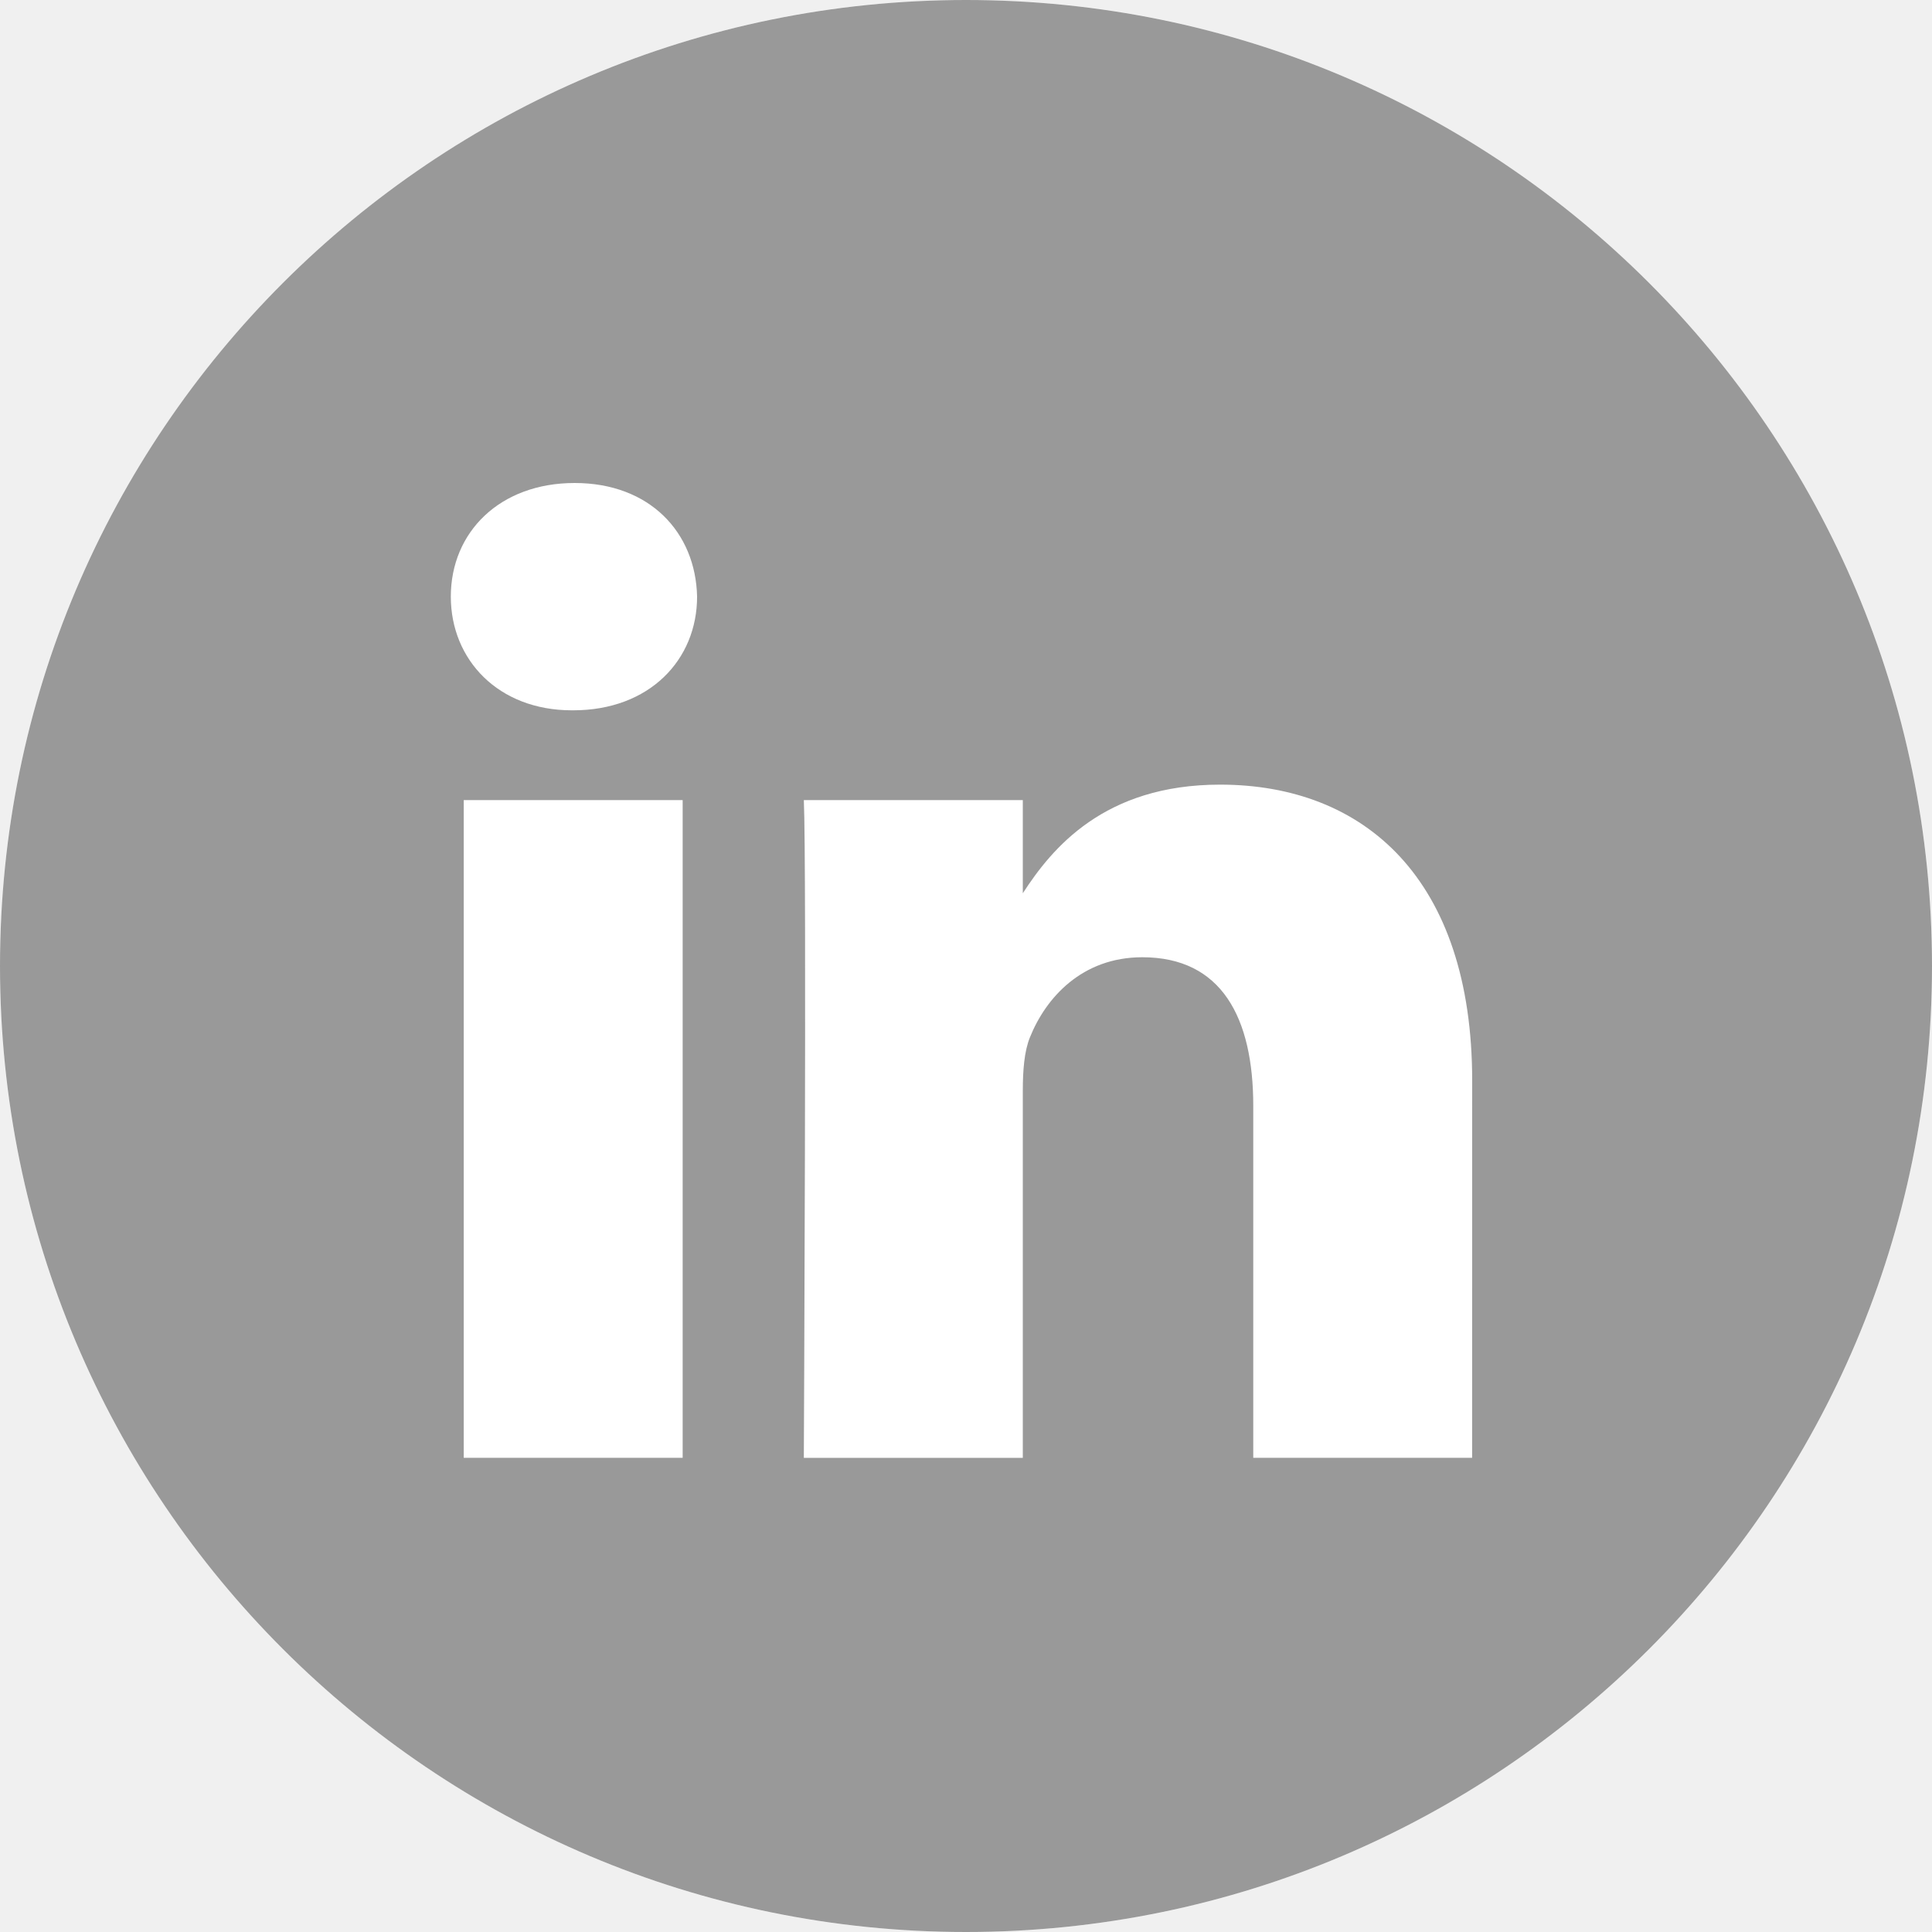
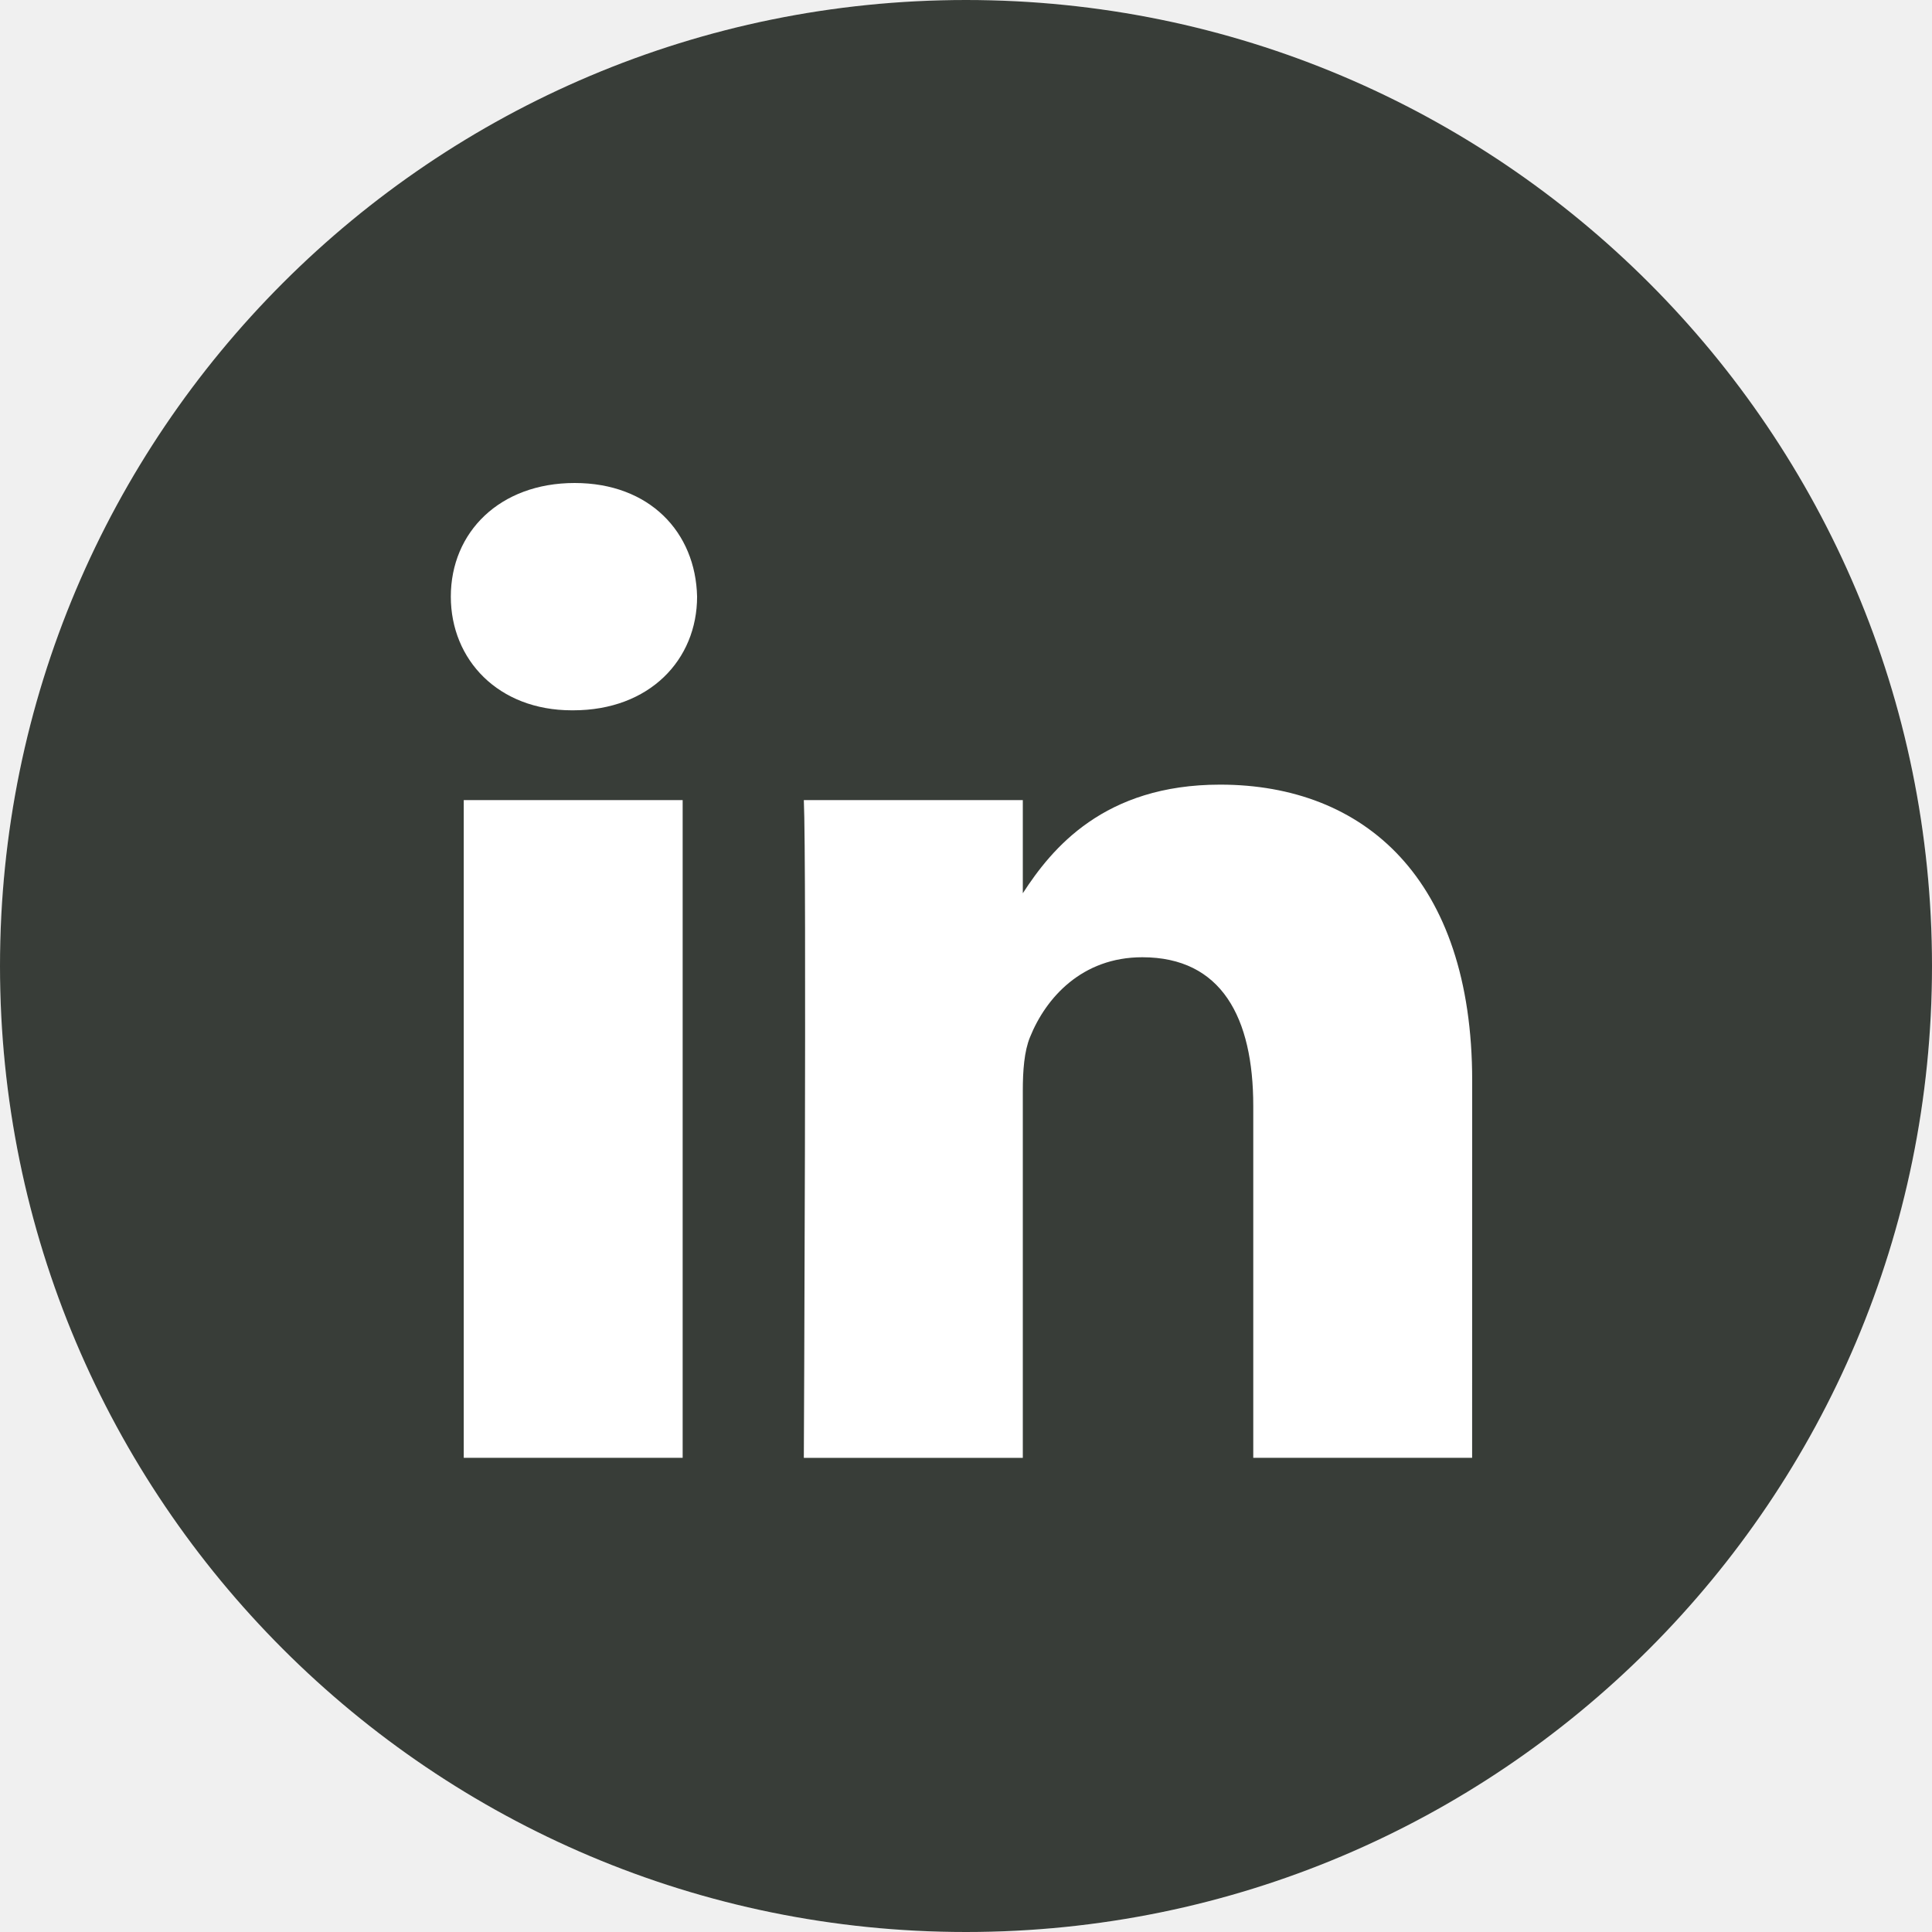
<svg xmlns="http://www.w3.org/2000/svg" width="32" height="32" viewBox="0 0 32 32" fill="none">
  <rect width="32" height="32" rx="16" fill="white" />
-   <path fill-rule="evenodd" clip-rule="evenodd" d="M16 0C7.163 0 0 7.163 0 16C0 24.837 7.163 32 16 32C24.837 32 32 24.837 32 16C32 7.163 24.837 0 16 0ZM7.681 13.252H11.307V24.146H7.681V13.252ZM11.546 9.882C11.522 8.814 10.758 8 9.518 8C8.278 8 7.467 8.814 7.467 9.882C7.467 10.928 8.254 11.765 9.471 11.765H9.494C10.758 11.765 11.546 10.928 11.546 9.882ZM20.209 12.996C22.595 12.996 24.384 14.553 24.384 17.9L24.383 24.146H20.758V18.318C20.758 16.854 20.233 15.855 18.92 15.855C17.919 15.855 17.322 16.528 17.06 17.179C16.964 17.412 16.941 17.737 16.941 18.062V24.147H13.314C13.314 24.147 13.362 14.274 13.314 13.252H16.941V14.795C17.422 14.053 18.284 12.996 20.209 12.996Z" fill="#999999" />
+   <path fill-rule="evenodd" clip-rule="evenodd" d="M16 0C7.163 0 0 7.163 0 16C0 24.837 7.163 32 16 32C24.837 32 32 24.837 32 16C32 7.163 24.837 0 16 0ZM7.681 13.252H11.307V24.146H7.681V13.252ZM11.546 9.882C11.522 8.814 10.758 8 9.518 8C8.278 8 7.467 8.814 7.467 9.882C7.467 10.928 8.254 11.765 9.471 11.765H9.494C10.758 11.765 11.546 10.928 11.546 9.882ZM20.209 12.996C22.595 12.996 24.384 14.553 24.384 17.9L24.383 24.146H20.758V18.318C20.758 16.854 20.233 15.855 18.92 15.855C17.919 15.855 17.322 16.528 17.06 17.179C16.964 17.412 16.941 17.737 16.941 18.062V24.147H13.314C13.314 24.147 13.362 14.274 13.314 13.252H16.941V14.795C17.422 14.053 18.284 12.996 20.209 12.996Z" fill="#383D38" />
</svg>
